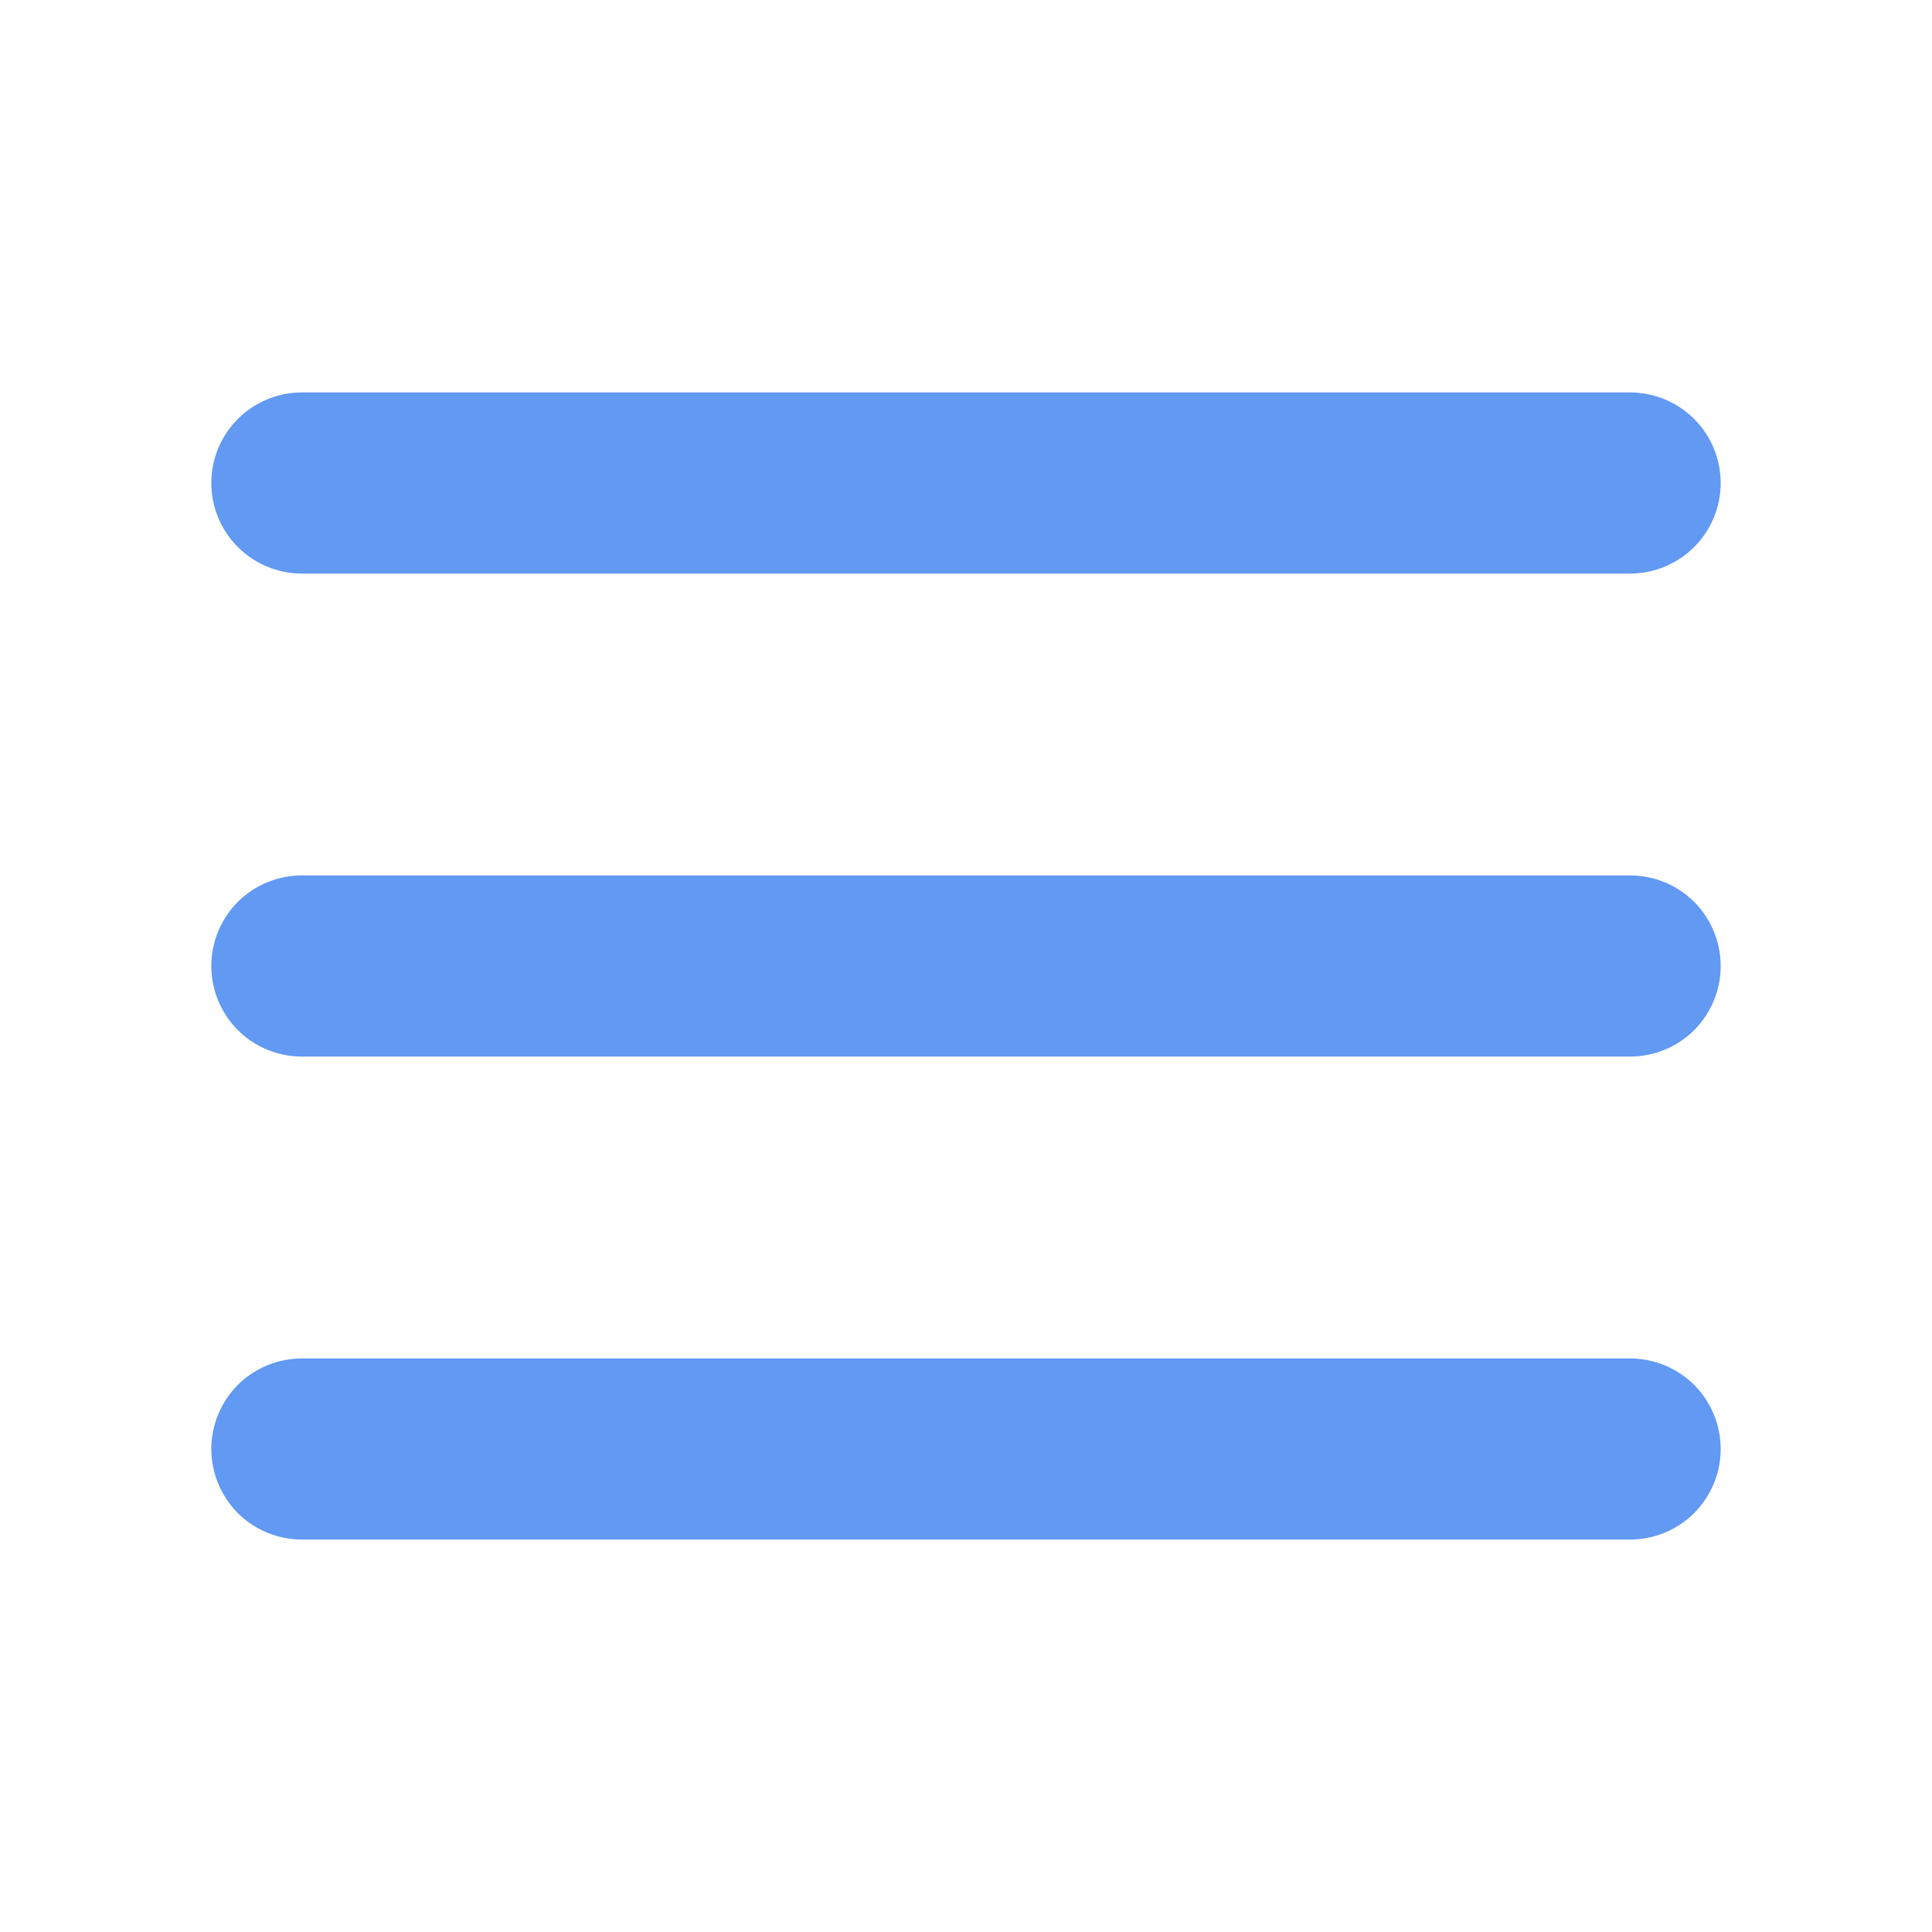
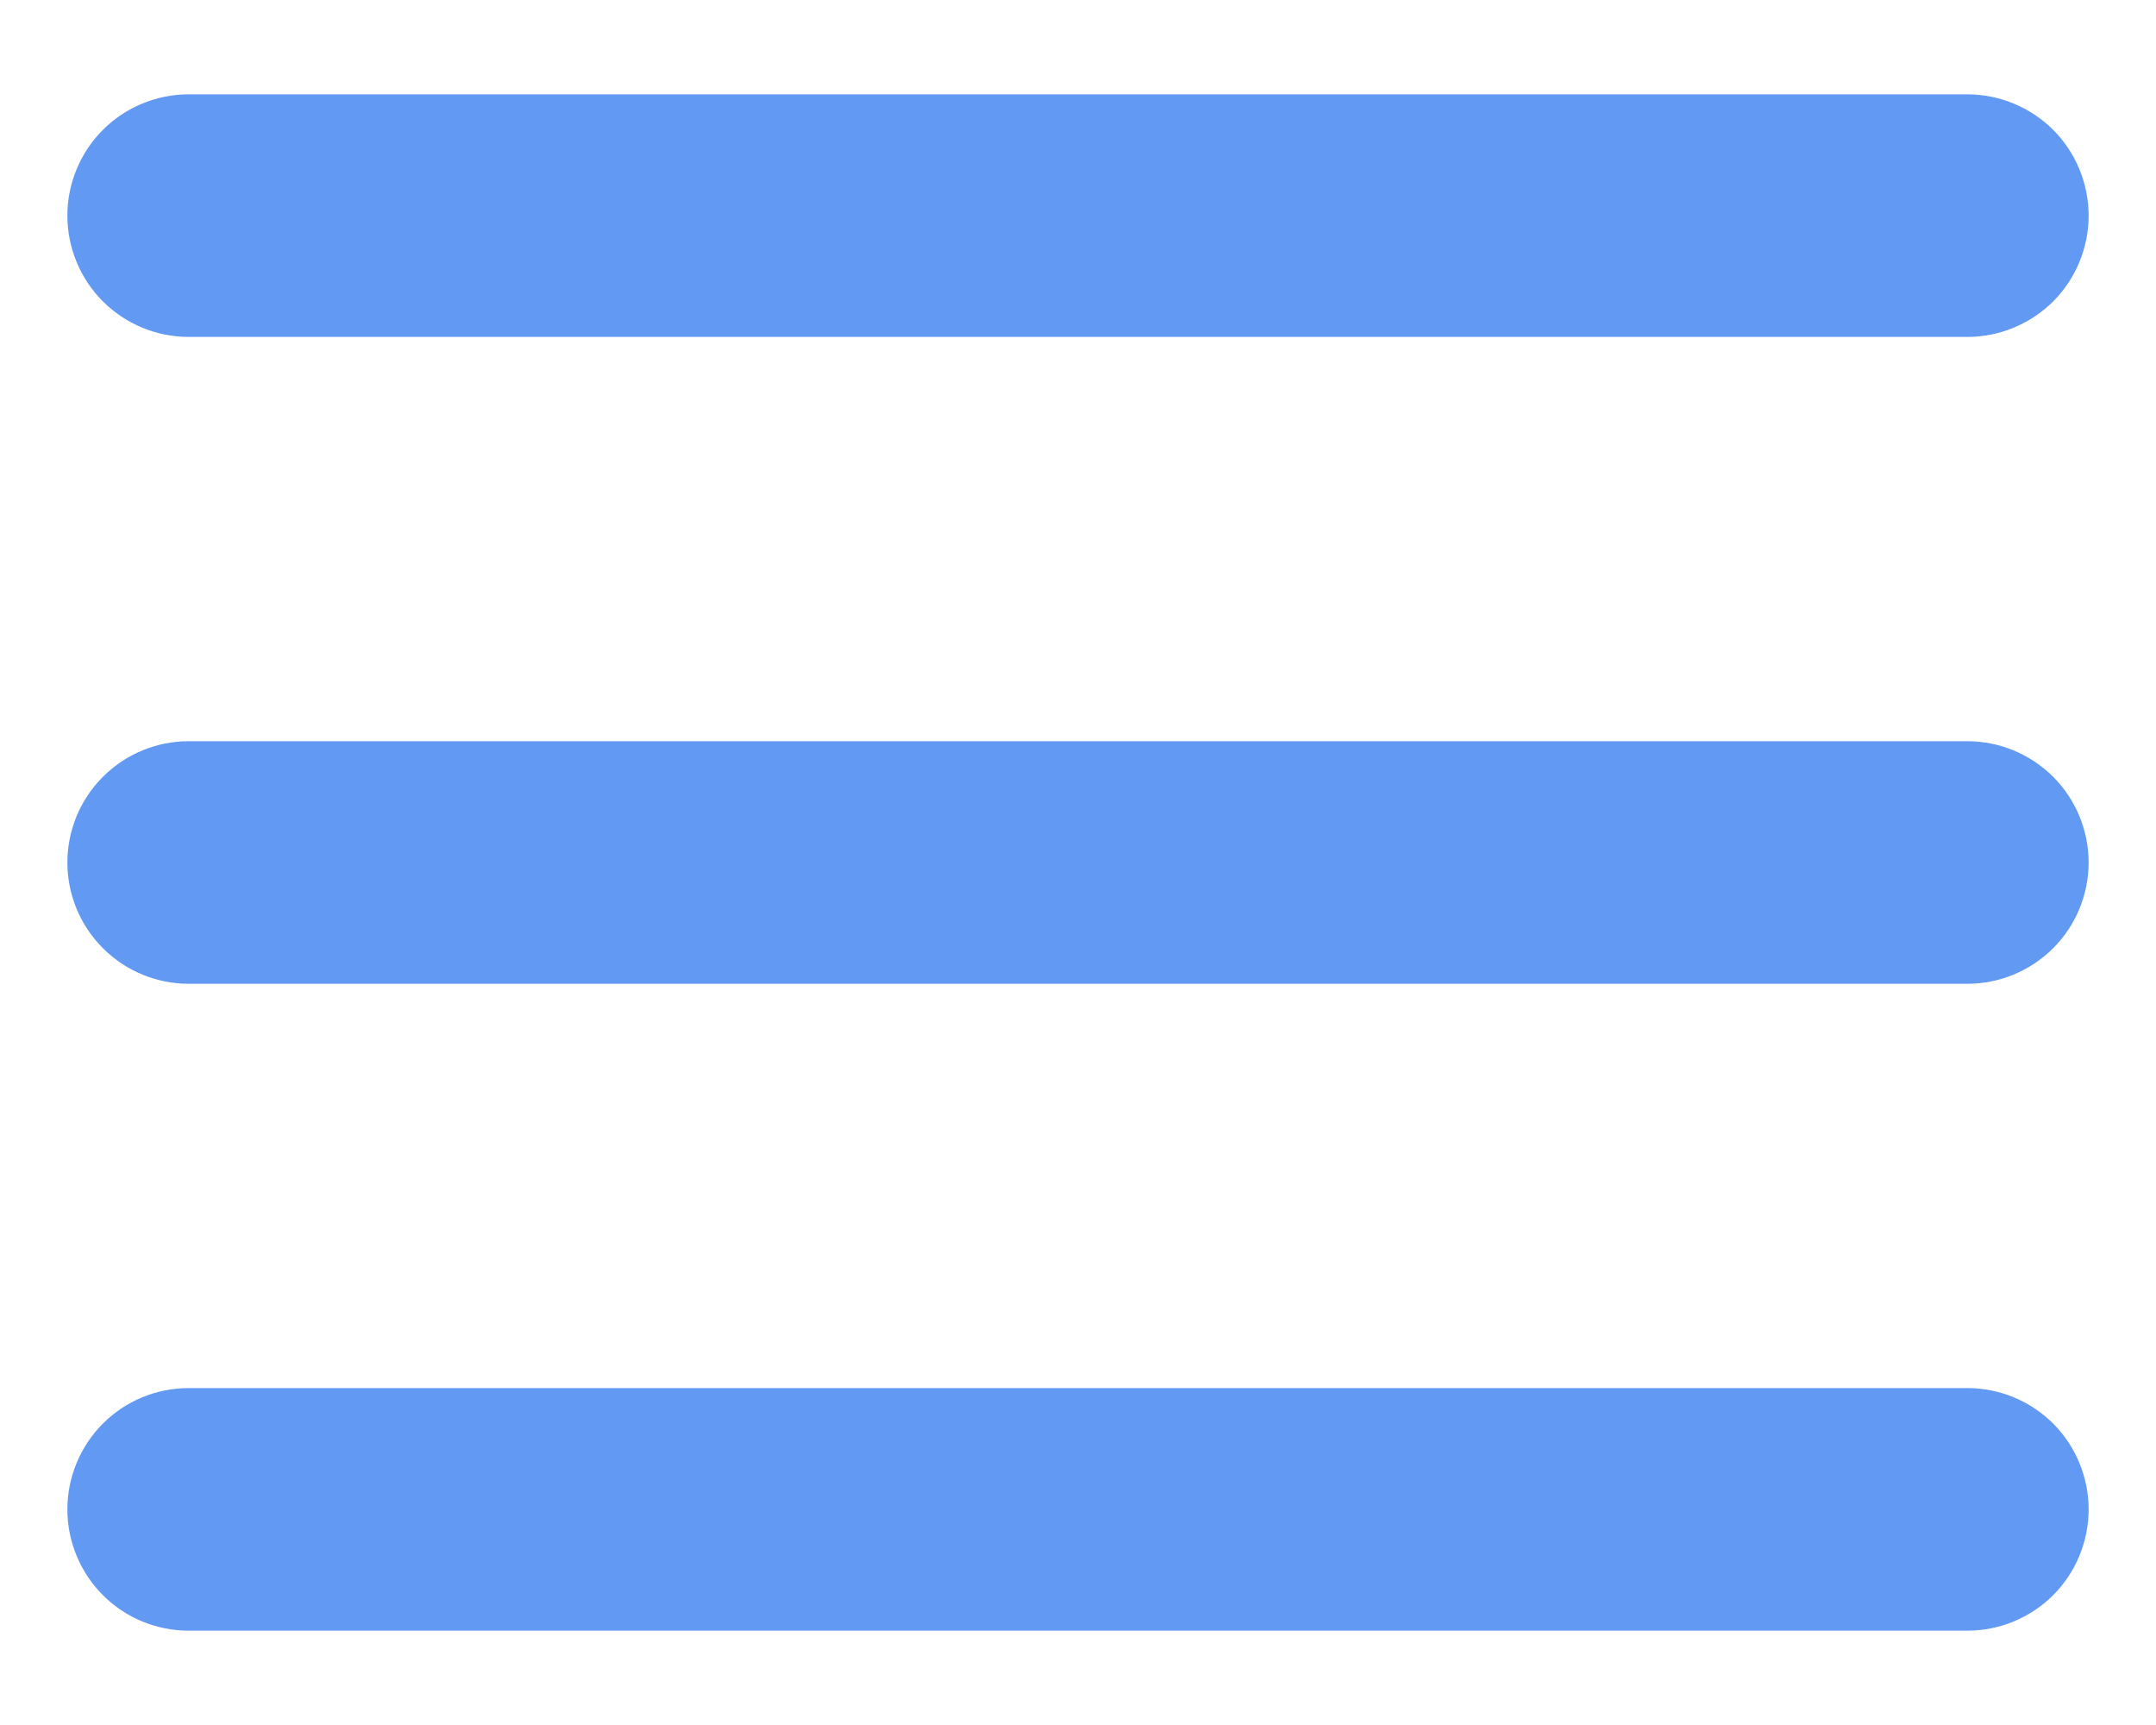
- <svg xmlns="http://www.w3.org/2000/svg" width="24" height="24" viewBox="0 0 24 24" fill="none">
-   <path d="M21.375 12C21.375 12.298 21.256 12.585 21.046 12.796C20.834 13.007 20.548 13.125 20.25 13.125H3.75C3.452 13.125 3.165 13.007 2.954 12.796C2.744 12.585 2.625 12.298 2.625 12C2.625 11.702 2.744 11.415 2.954 11.204C3.165 10.993 3.452 10.875 3.75 10.875H20.25C20.548 10.875 20.834 10.993 21.046 11.204C21.256 11.415 21.375 11.702 21.375 12ZM3.75 7.125H20.25C20.548 7.125 20.834 7.006 21.046 6.795C21.256 6.585 21.375 6.298 21.375 6C21.375 5.702 21.256 5.415 21.046 5.205C20.834 4.994 20.548 4.875 20.25 4.875H3.75C3.452 4.875 3.165 4.994 2.954 5.205C2.744 5.415 2.625 5.702 2.625 6C2.625 6.298 2.744 6.585 2.954 6.795C3.165 7.006 3.452 7.125 3.75 7.125ZM20.25 16.875H3.75C3.452 16.875 3.165 16.994 2.954 17.204C2.744 17.416 2.625 17.702 2.625 18C2.625 18.298 2.744 18.584 2.954 18.796C3.165 19.006 3.452 19.125 3.75 19.125H20.25C20.548 19.125 20.834 19.006 21.046 18.796C21.256 18.584 21.375 18.298 21.375 18C21.375 17.702 21.256 17.416 21.046 17.204C20.834 16.994 20.548 16.875 20.25 16.875Z" fill="#6199F3" />
+ <svg xmlns="http://www.w3.org/2000/svg" width="20" height="16" viewBox="0 0 20 16" fill="none">
+   <path d="M19.375 8C19.375 8.298 19.256 8.585 19.046 8.795C18.834 9.006 18.548 9.125 18.25 9.125H1.75C1.452 9.125 1.165 9.006 0.955 8.795C0.744 8.585 0.625 8.298 0.625 8C0.625 7.702 0.744 7.415 0.955 7.205C1.165 6.994 1.452 6.875 1.75 6.875H18.25C18.548 6.875 18.834 6.994 19.046 7.205C19.256 7.415 19.375 7.702 19.375 8ZM1.75 3.125H18.25C18.548 3.125 18.834 3.006 19.046 2.796C19.256 2.585 19.375 2.298 19.375 2C19.375 1.702 19.256 1.415 19.046 1.204C18.834 0.994 18.548 0.875 18.25 0.875H1.75C1.452 0.875 1.165 0.994 0.955 1.204C0.744 1.415 0.625 1.702 0.625 2C0.625 2.298 0.744 2.585 0.955 2.796C1.165 3.006 1.452 3.125 1.75 3.125ZM18.25 12.875H1.75C1.452 12.875 1.165 12.993 0.955 13.204C0.744 13.415 0.625 13.702 0.625 14C0.625 14.298 0.744 14.585 0.955 14.796C1.165 15.007 1.452 15.125 1.75 15.125H18.25C18.548 15.125 18.834 15.007 19.046 14.796C19.256 14.585 19.375 14.298 19.375 14C19.375 13.702 19.256 13.415 19.046 13.204C18.834 12.993 18.548 12.875 18.25 12.875Z" fill="#6199F3" />
</svg>
